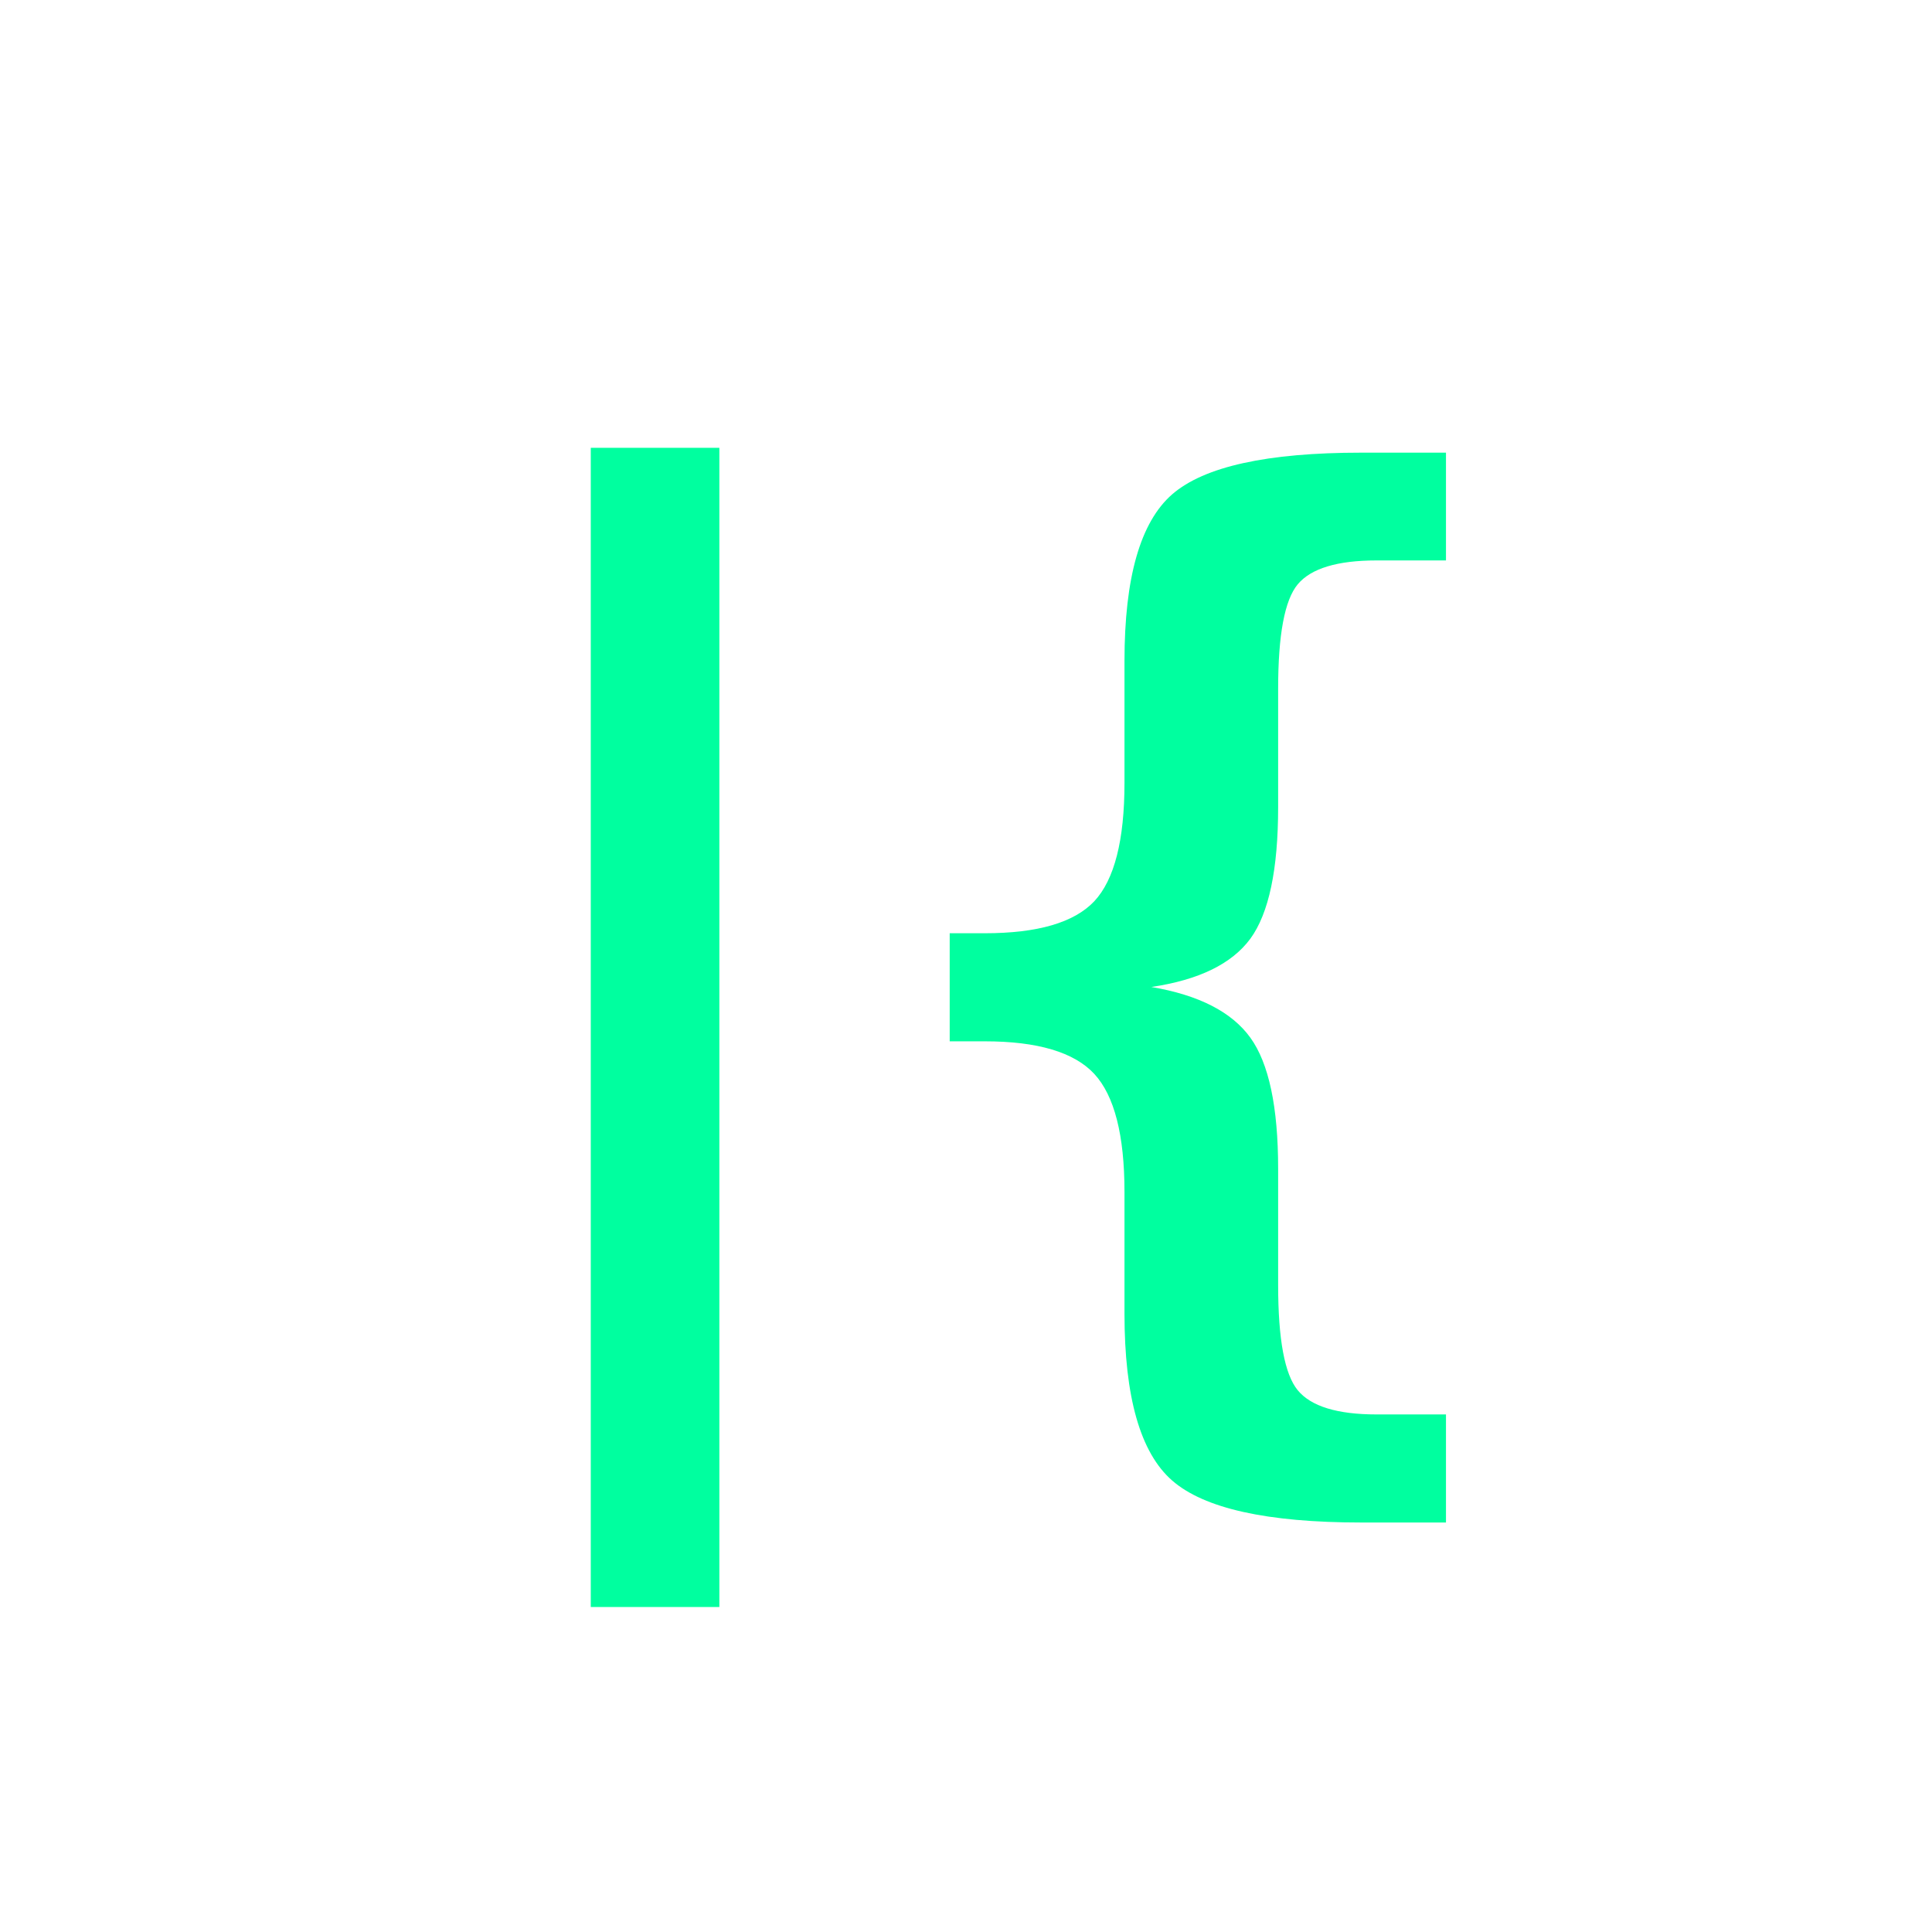
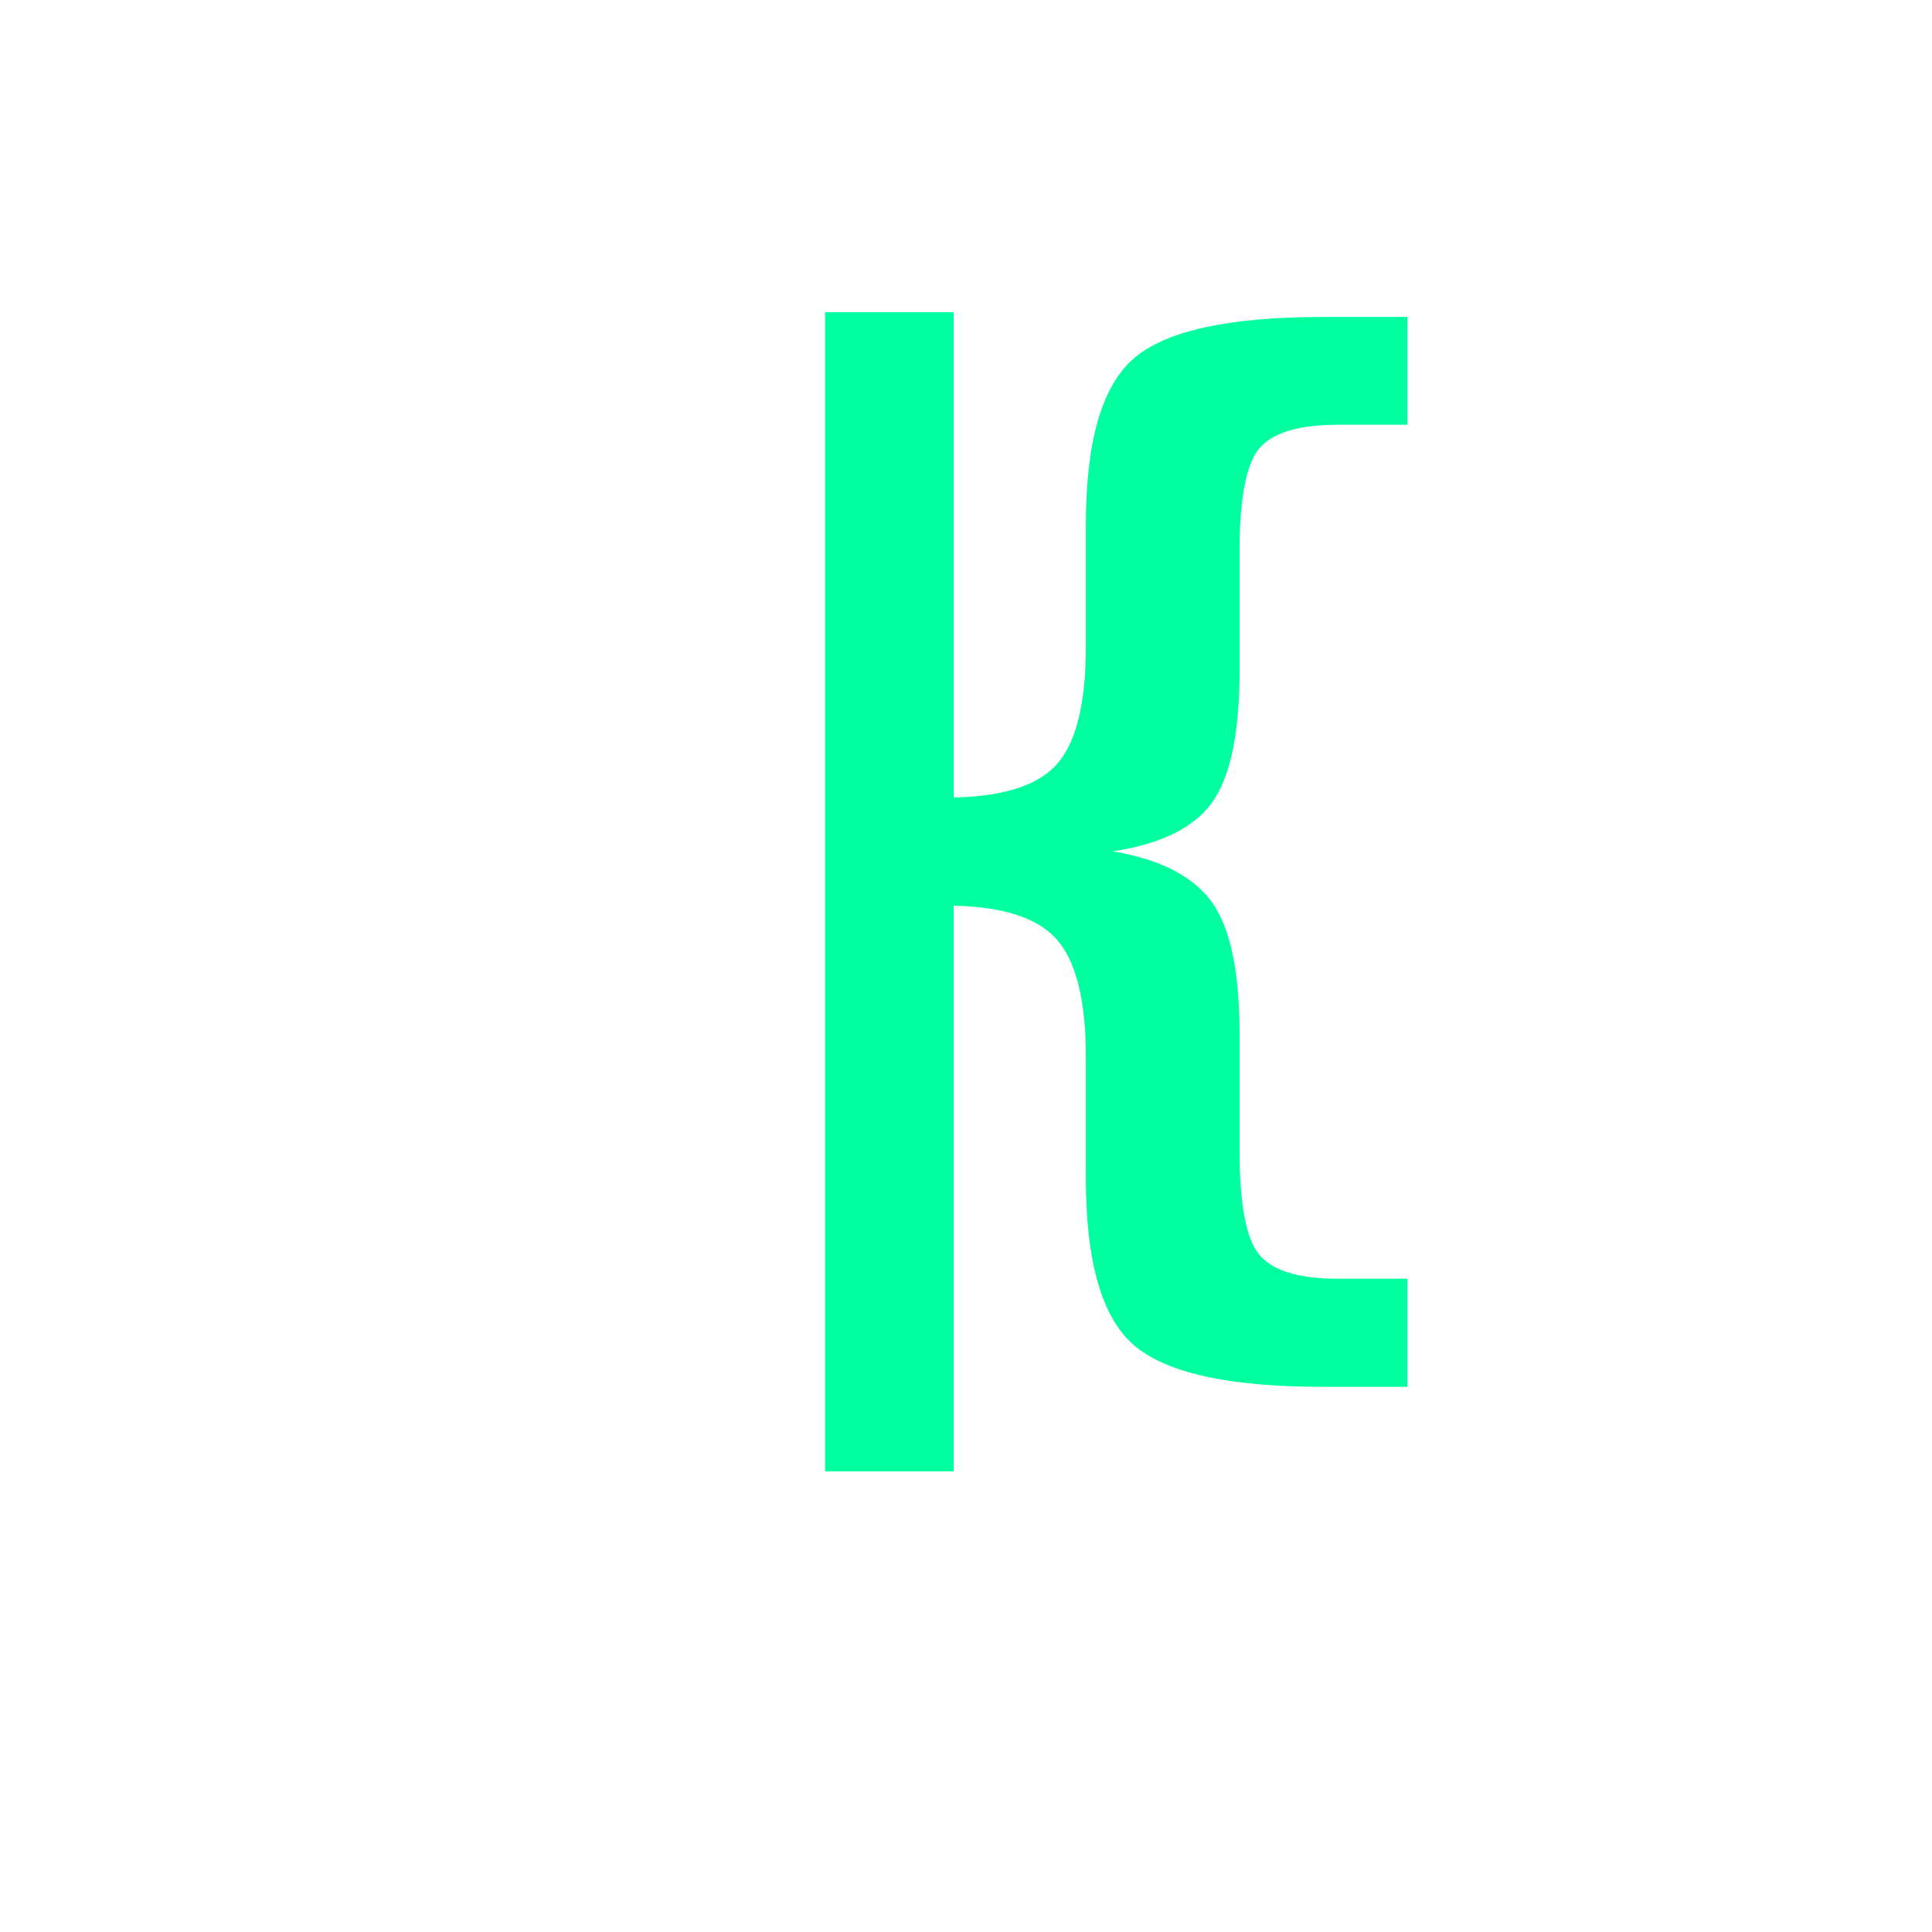
<svg xmlns="http://www.w3.org/2000/svg" viewBox="0 0 100 100">
-   <text x="50%" y="50%" dominant-baseline="middle" text-anchor="middle" font-family="'IBM Plex Mono', monospace" font-size="60" font-weight="600" fill="#00ff9f" letter-spacing="-8" transform="translate(-2, 2)">|{</text>
+   <text y="62" font-family="monospace" font-size="60" font-weight="700" fill="#00ff9f">
+     <tspan x="28">|</tspan>
+     <tspan x="42">{</tspan>
+   </text>
</svg>
